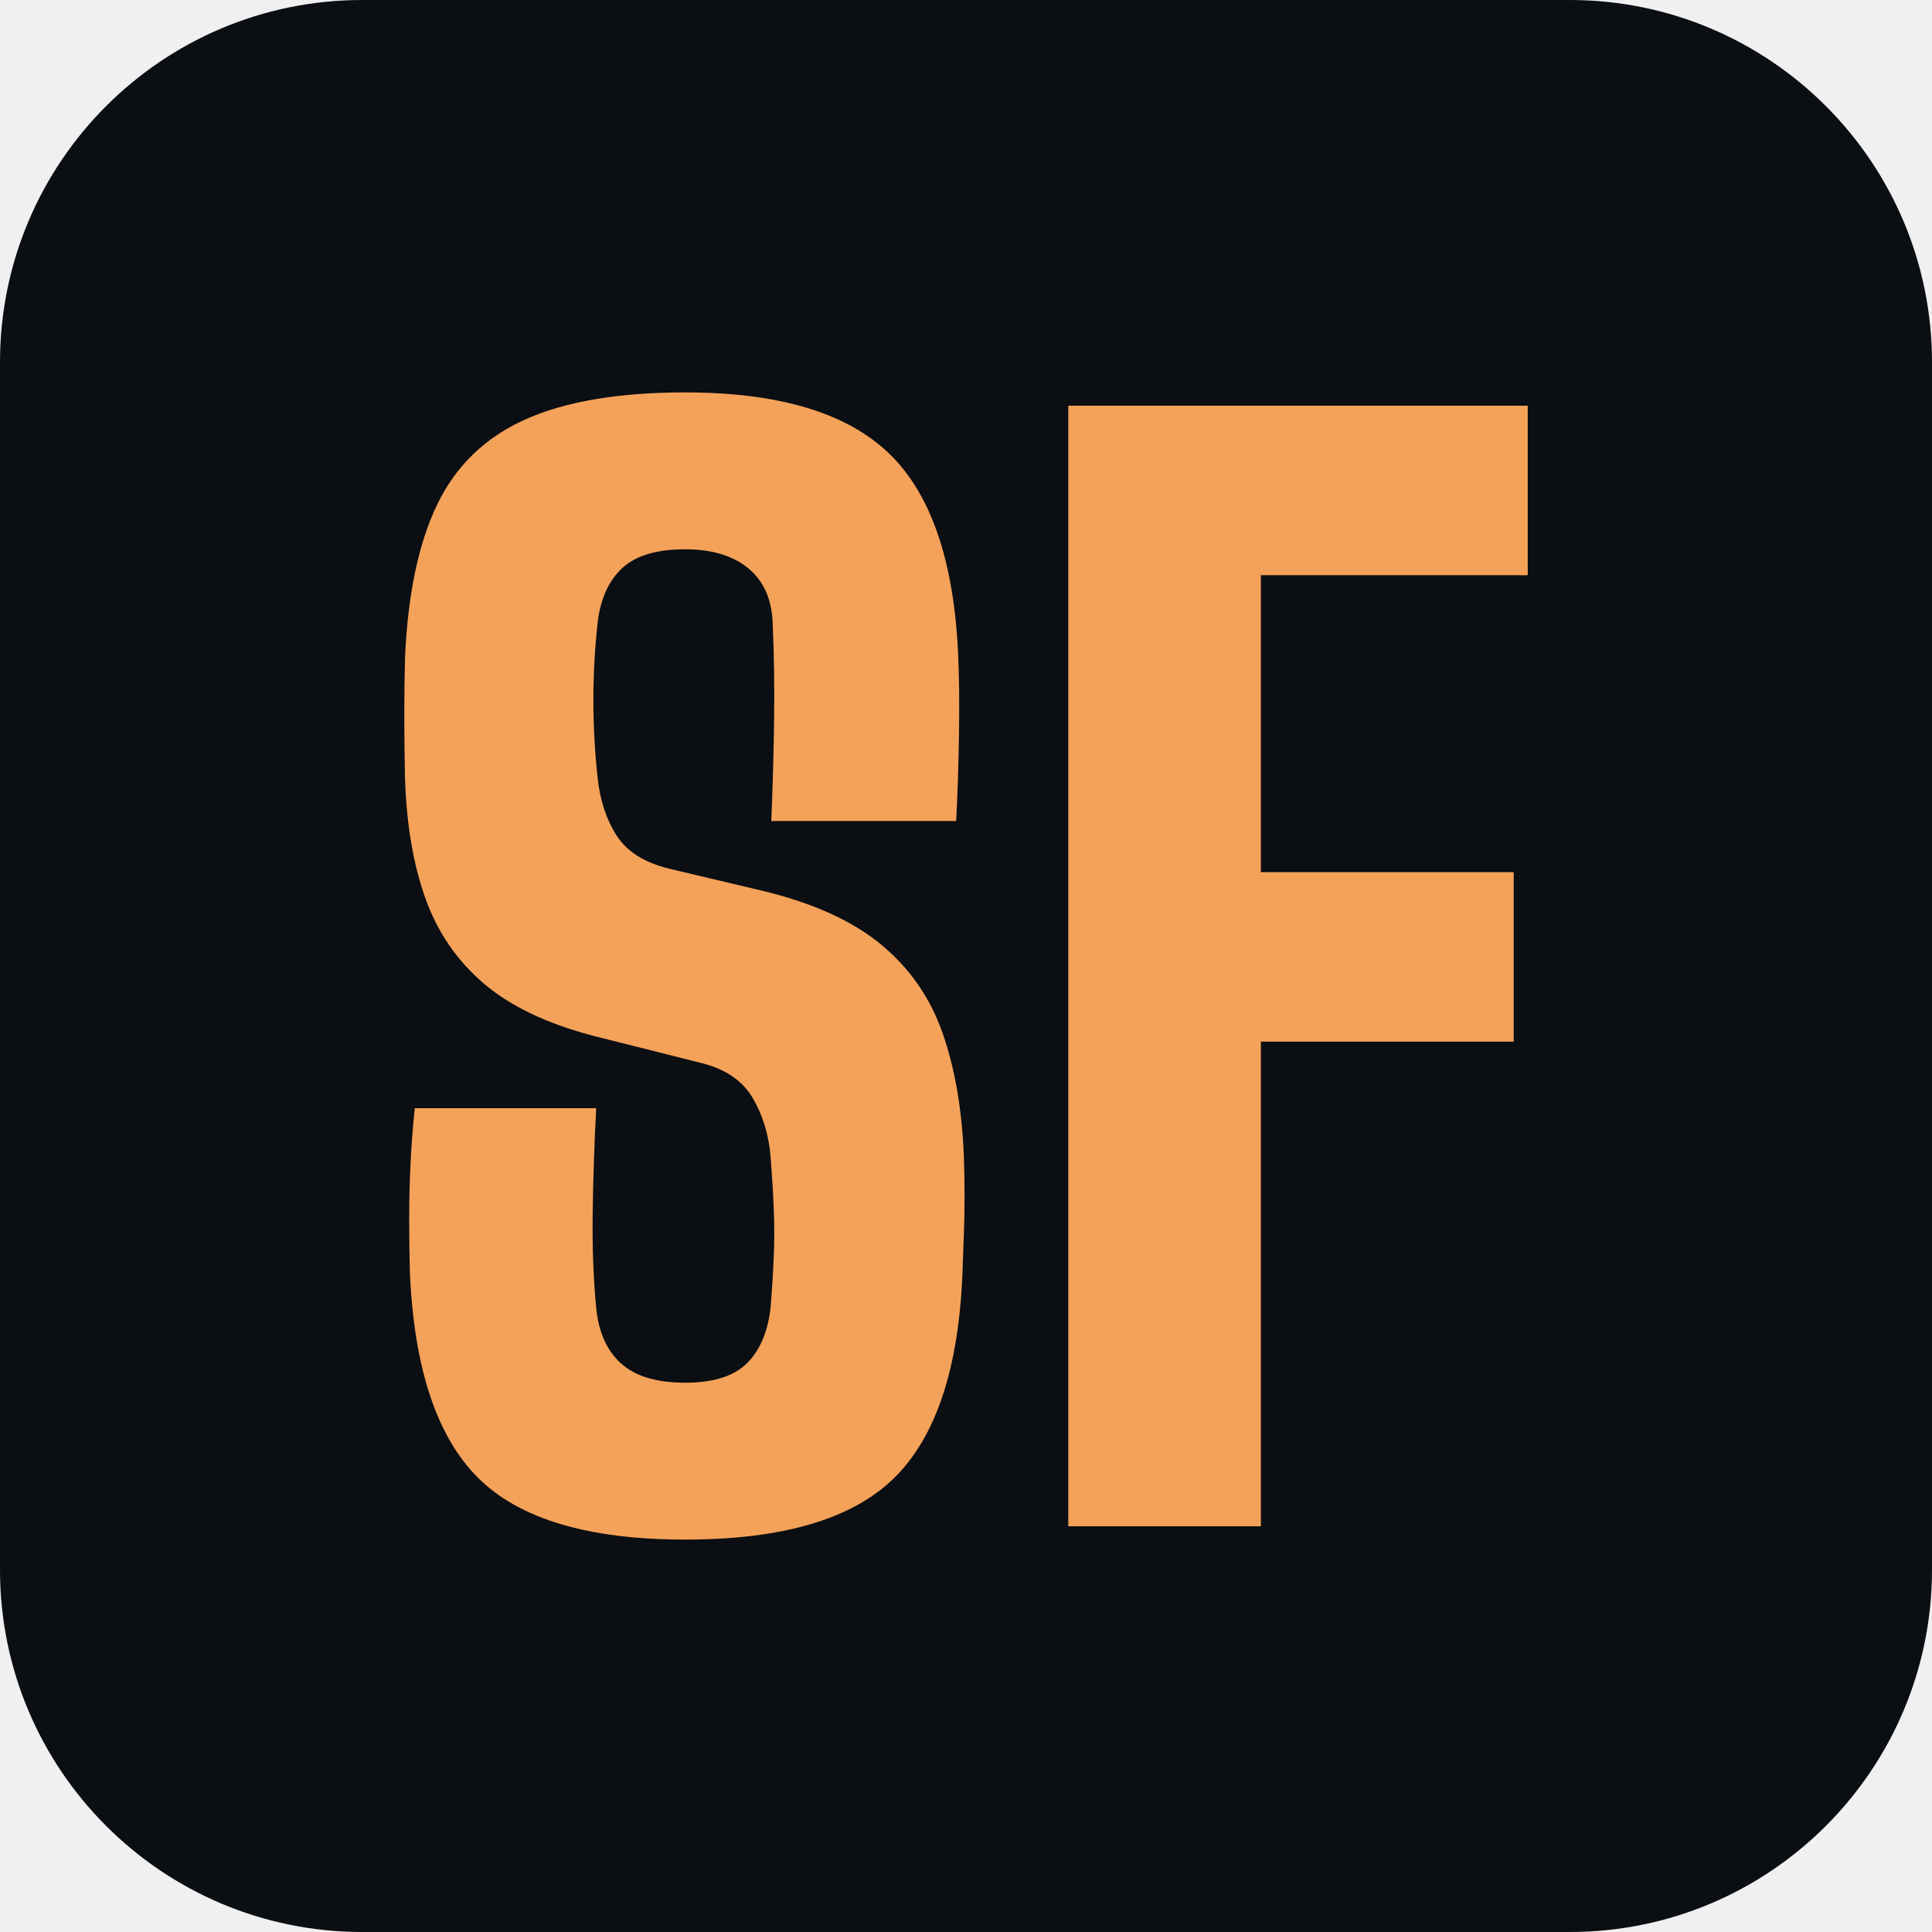
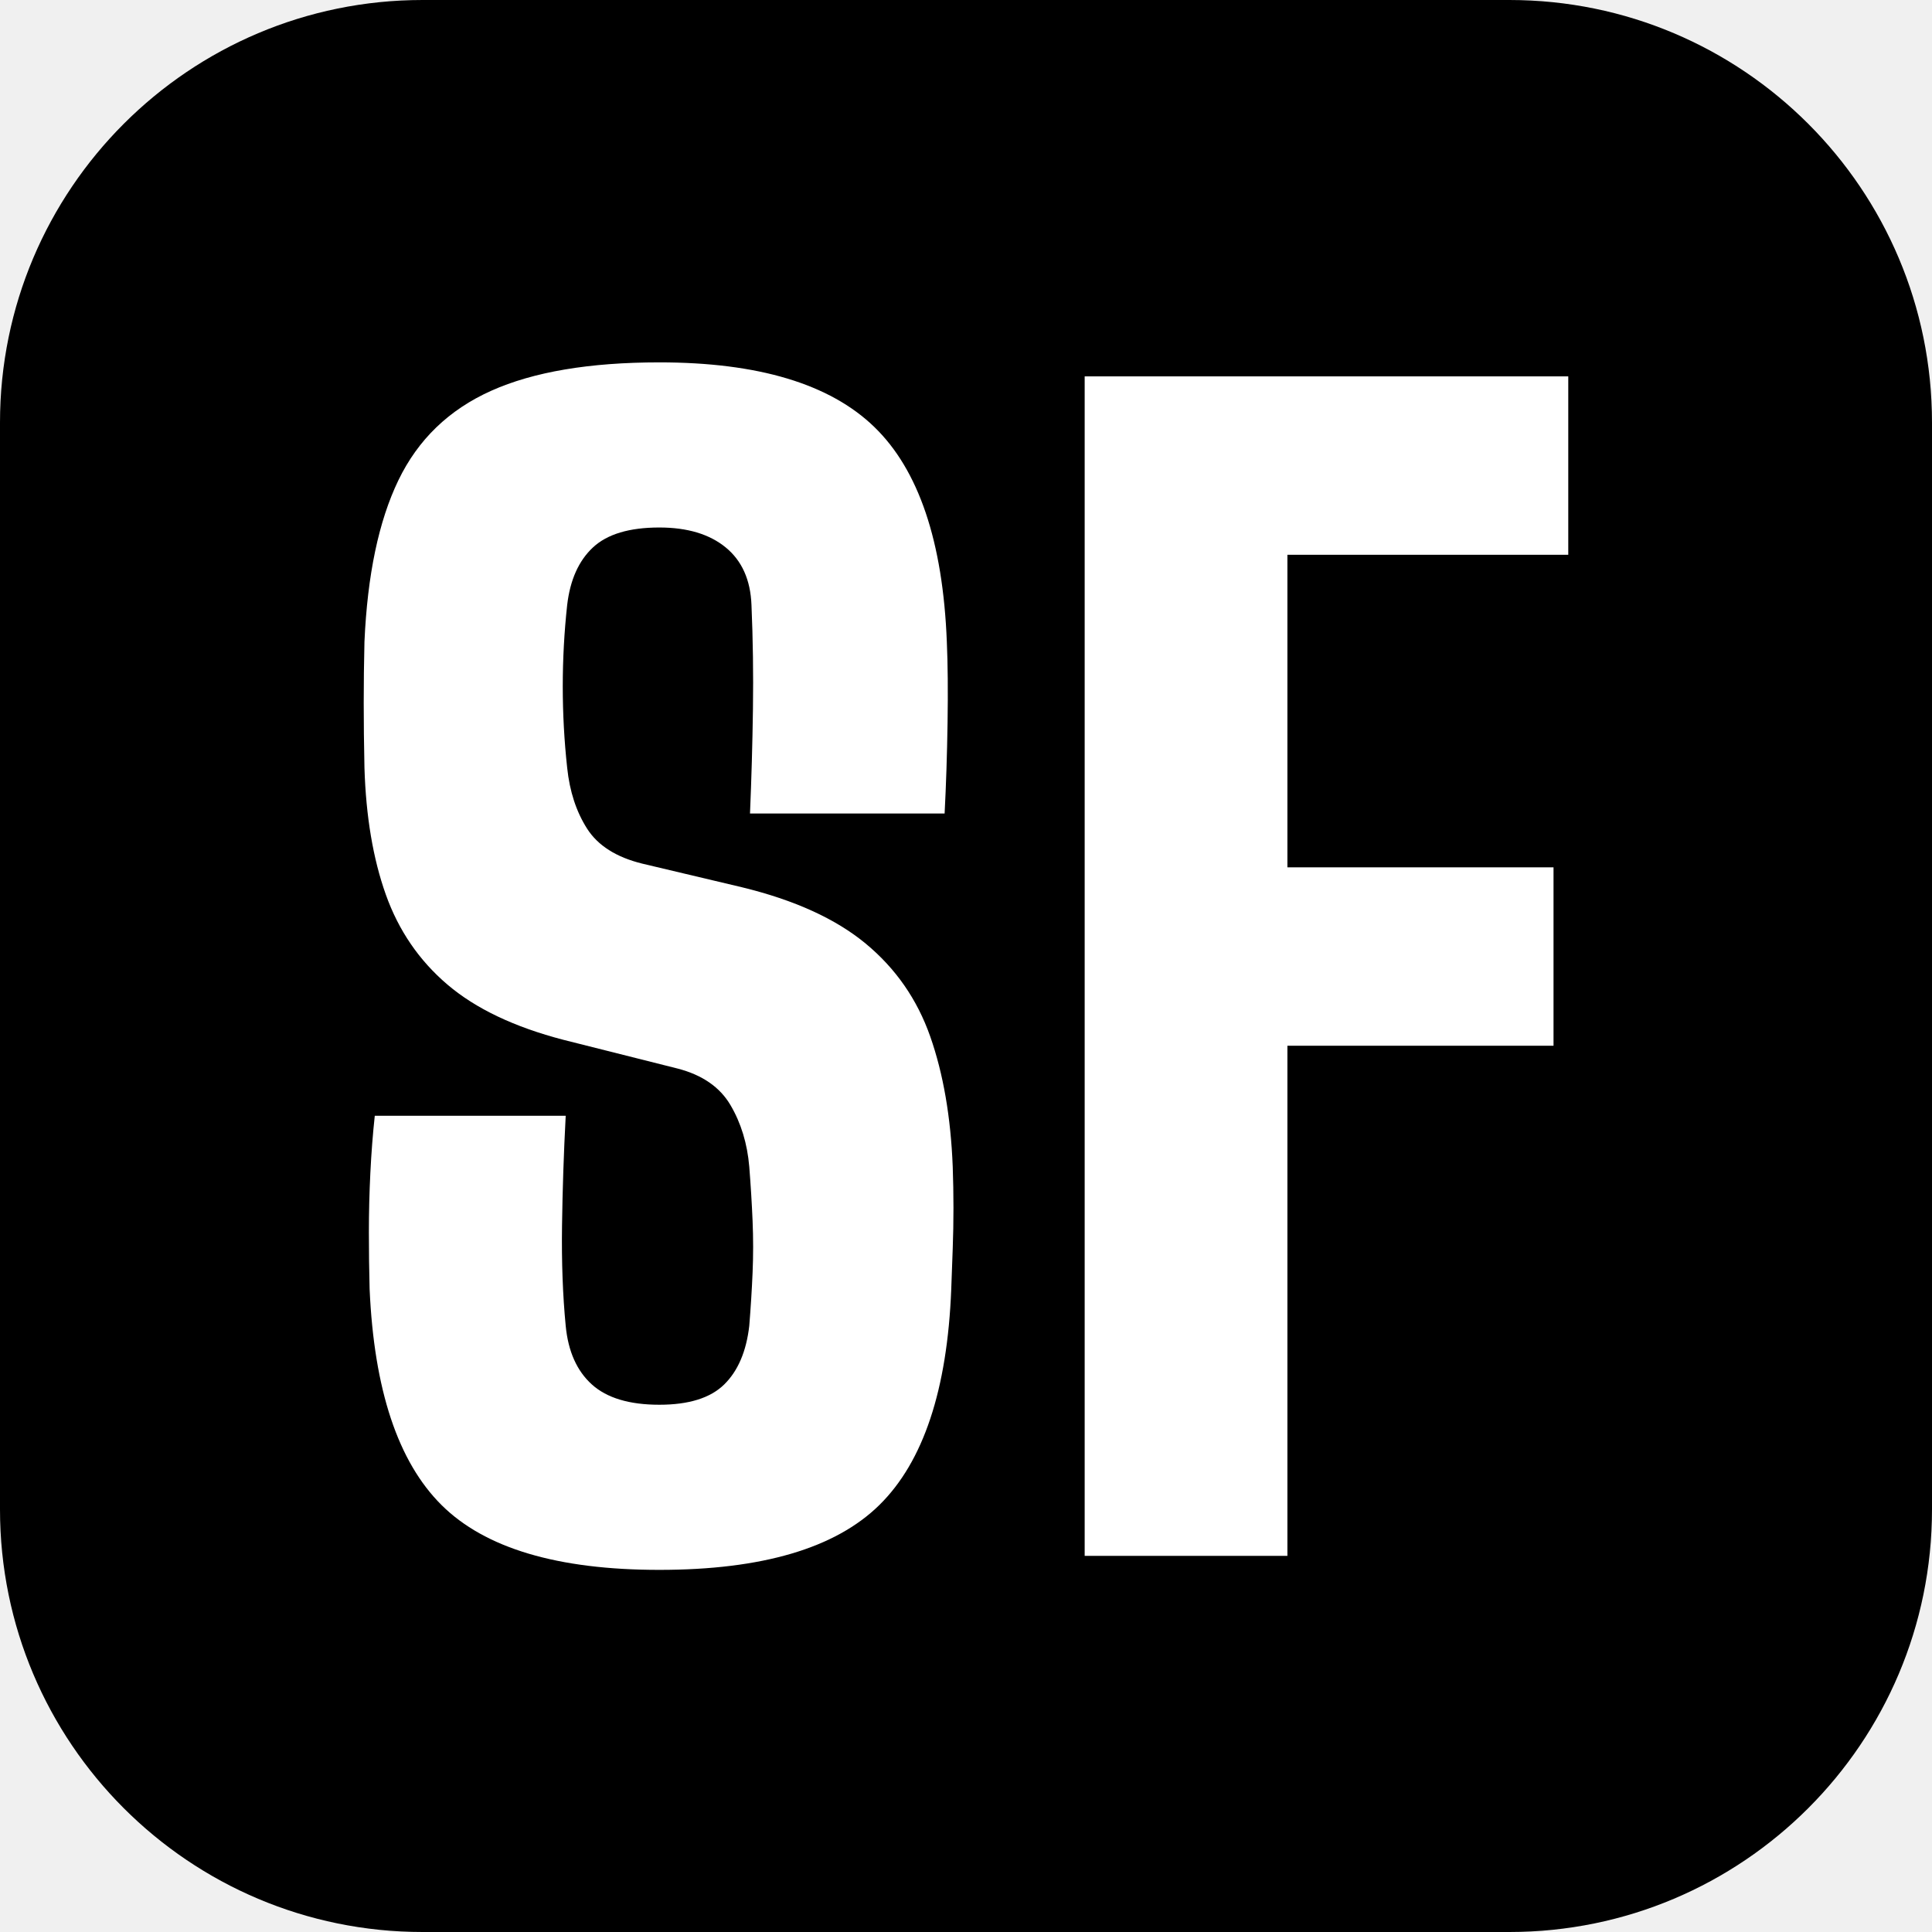
<svg xmlns="http://www.w3.org/2000/svg" viewBox="0 0 64 64">
-   <rect width="64" height="64" rx="12" fill="#0b0e13" />
-   <g fill="#f4a259">
-     <path transform="translate(12.14 50.56) scale(0.0232 -0.0232)" d="M455 -19Q248 -19 159.5 69.0Q71 157 62 362Q61 399 61.0 439.0Q61 479 63.0 519.5Q65 560 69 597H328Q324 521 323.0 447.5Q322 374 328 312Q333 260 363.5 232.5Q394 205 455 205Q515 205 543.0 232.5Q571 260 577 312Q580 349 581.5 384.0Q583 419 581.5 454.5Q580 490 577 528Q573 575 551.5 611.5Q530 648 480 661L325 700Q225 726 167.5 775.0Q110 824 84.0 897.0Q58 970 55 1069Q54 1116 54.0 1157.0Q54 1198 55 1240Q61 1376 101.0 1459.0Q141 1542 227.0 1580.5Q313 1619 455 1619Q656 1619 746.5 1531.5Q837 1444 845 1240Q847 1195 846.0 1130.0Q845 1065 842 1007H578Q581 1078 582.0 1149.0Q583 1220 580 1290Q578 1341 545.0 1368.0Q512 1395 455 1395Q394 1395 365.0 1368.0Q336 1341 330 1290Q324 1235 324.0 1179.5Q324 1124 330 1069Q335 1021 357.0 986.5Q379 952 432 939L567 907Q674 881 735.0 830.5Q796 780 822.5 704.5Q849 629 853 528Q854 500 854.0 472.0Q854 444 853.0 417.0Q852 390 851 362Q843 157 753.5 69.0Q664 -19 455 -19Z" />
-     <path transform="translate(33.44 50.56) scale(0.0232 -0.0232)" d="M84 0V1600H740V1358H359V934H720V692H359V0Z" />
-   </g>
+   <rect width="64" height="64" rx="14" fill="#000000" />
+   <path fill="#ffffff" transform="translate(10.73 51.54) scale(0.02442 -0.02442)" d="M455 -19Q248 -19 159.5 69.0Q71 157 62 362Q61 399 61.0 439.0Q61 479 63.0 519.5Q65 560 69 597H328Q324 521 323.0 447.5Q322 374 328 312Q333 260 363.5 232.5Q394 205 455 205Q515 205 543.0 232.5Q571 260 577 312Q580 349 581.5 384.0Q583 419 581.5 454.5Q580 490 577 528Q573 575 551.5 611.5Q530 648 480 661L325 700Q225 726 167.5 775.0Q110 824 84.0 897.0Q58 970 55 1069Q54 1116 54.0 1157.0Q54 1198 55 1240Q61 1376 101.0 1459.0Q141 1542 227.0 1580.5Q313 1619 455 1619Q656 1619 746.5 1531.5Q837 1444 845 1240Q847 1195 846.0 1130.0Q845 1065 842 1007H578Q581 1078 582.0 1149.0Q583 1220 580 1290Q578 1341 545.0 1368.0Q512 1395 455 1395Q394 1395 365.0 1368.0Q336 1341 330 1290Q324 1235 324.0 1179.5Q324 1124 330 1069Q335 1021 357.0 986.5Q379 952 432 939L567 907Q674 881 735.0 830.5Q796 780 822.5 704.5Q849 629 853 528Q854 500 854.0 472.0Q854 444 853.0 417.0Q852 390 851 362Q843 157 753.5 69.0Q664 -19 455 -19Z" />
+   <path fill="#ffffff" transform="translate(33.88 51.54) scale(0.02442 -0.02442)" d="M84 0V1600H740V1358H359V934H720V692H359V0Z" />
</svg>
